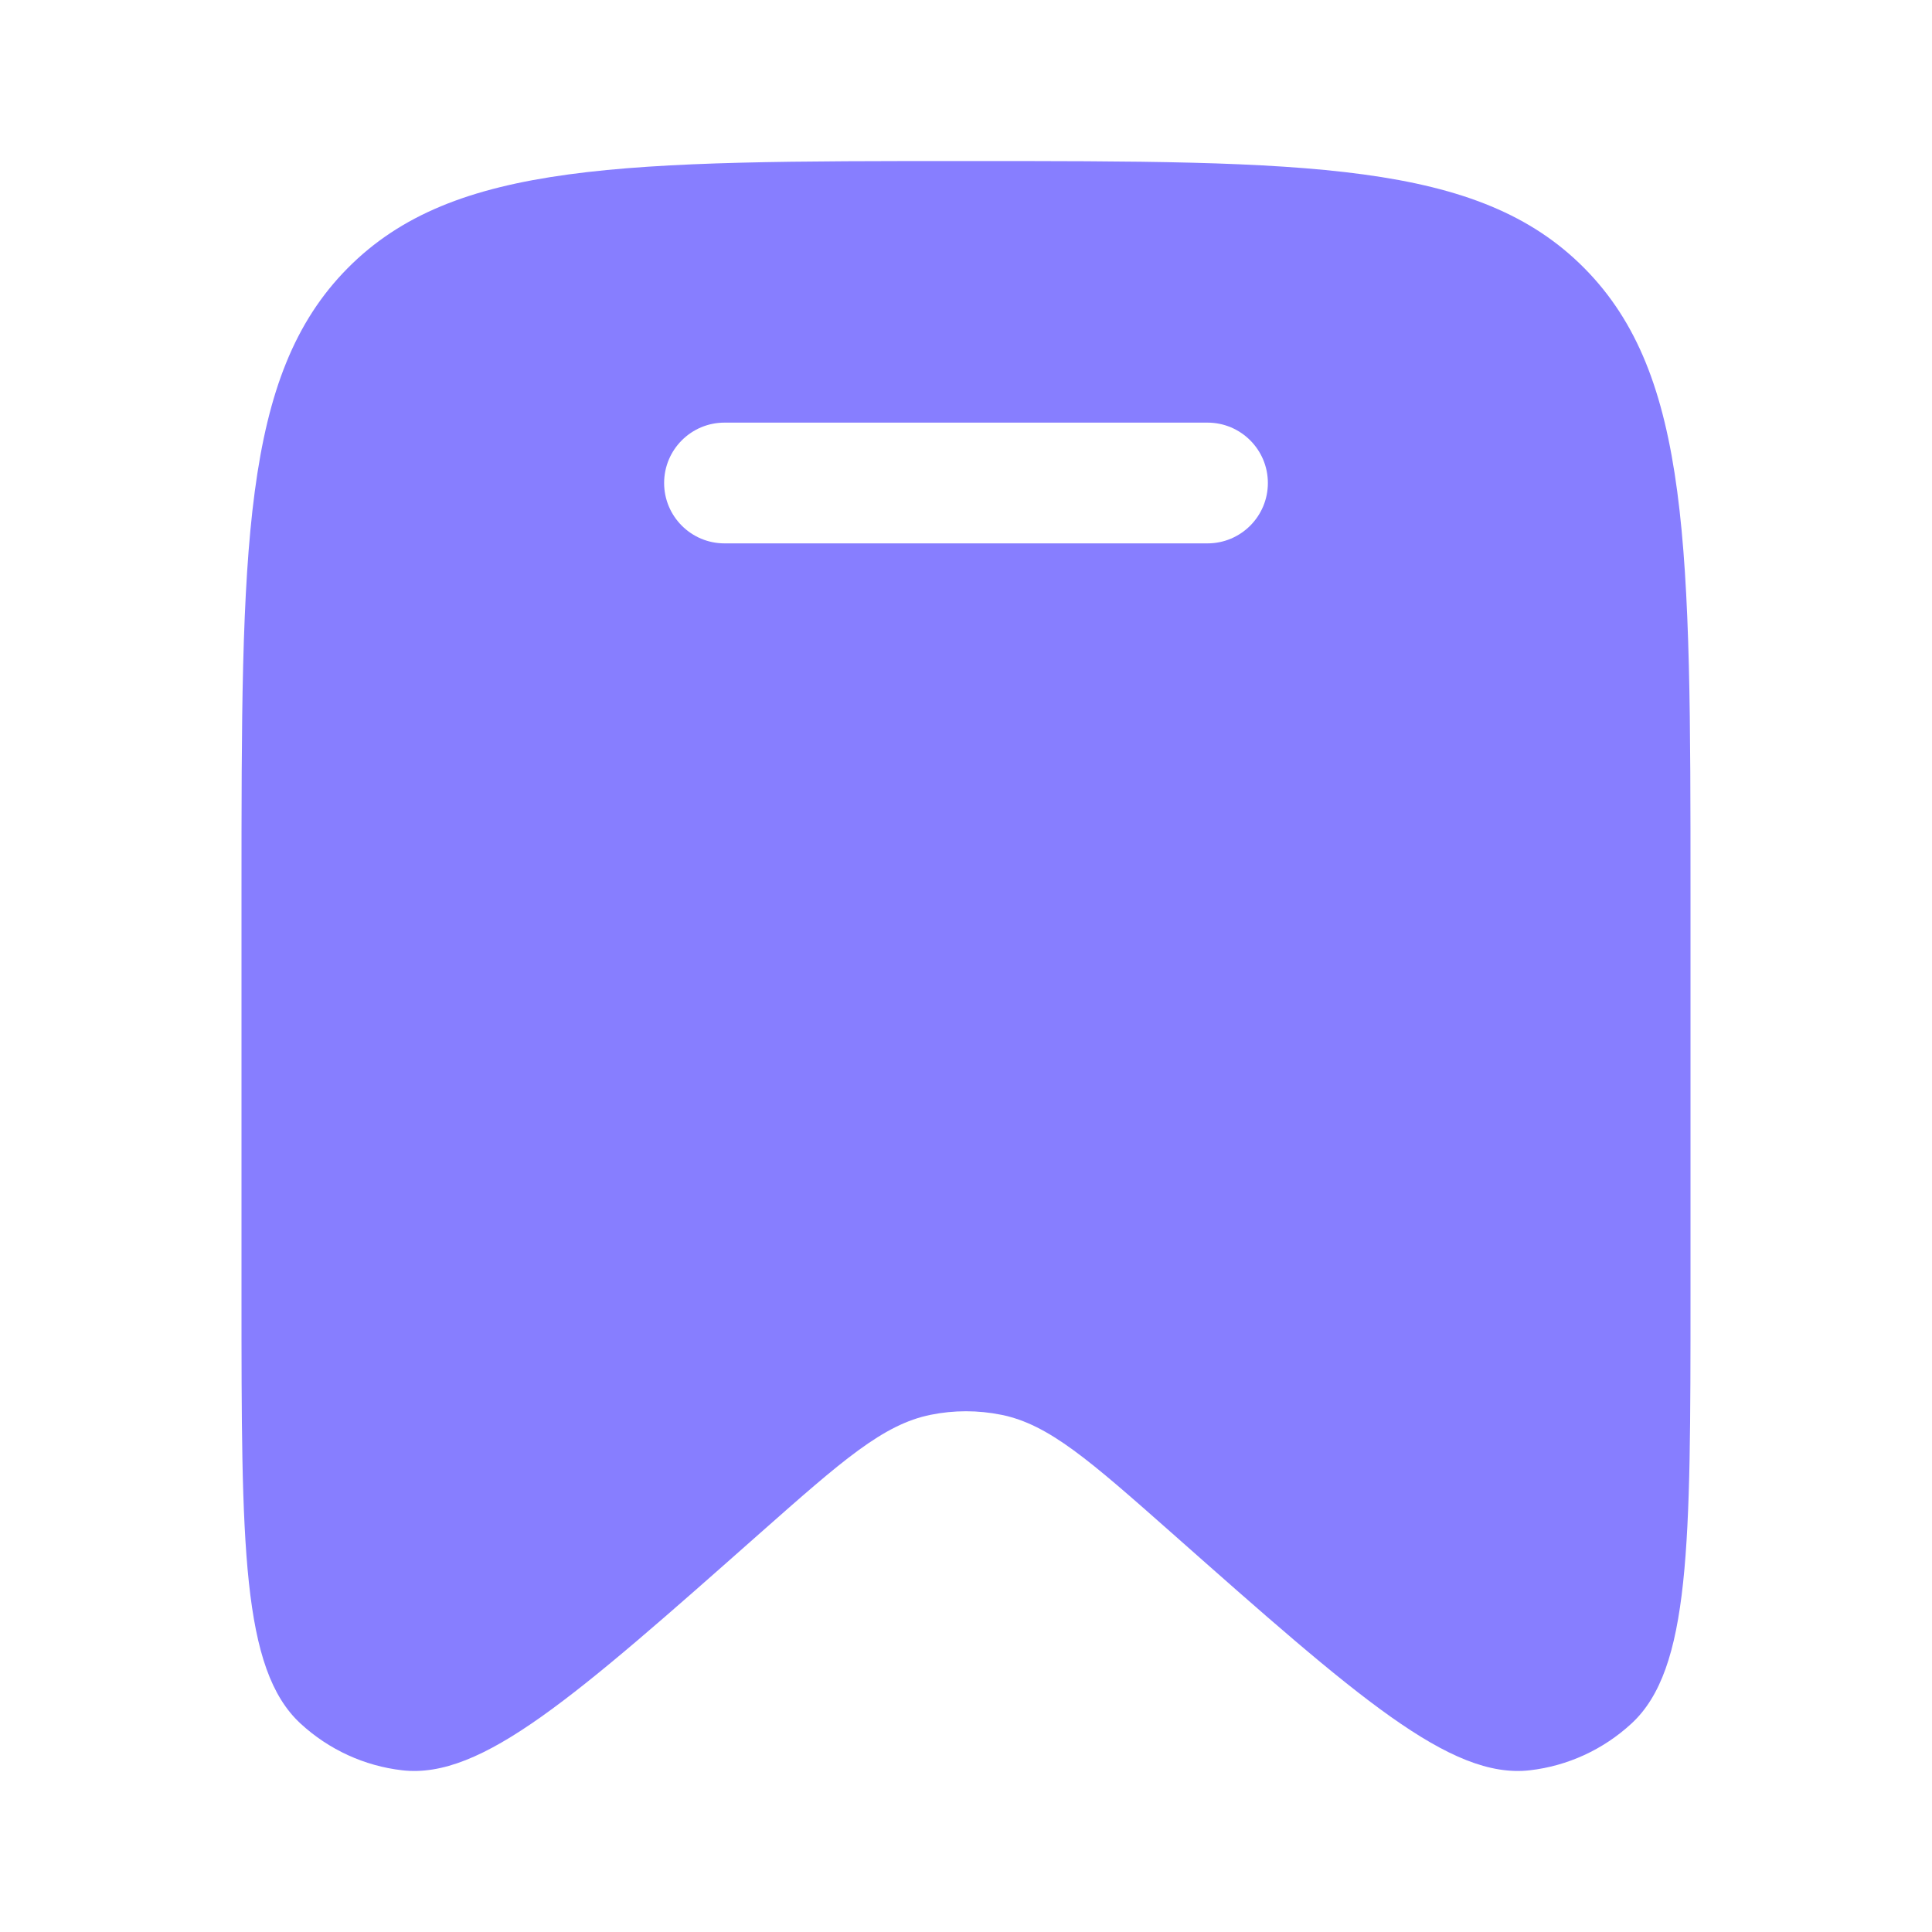
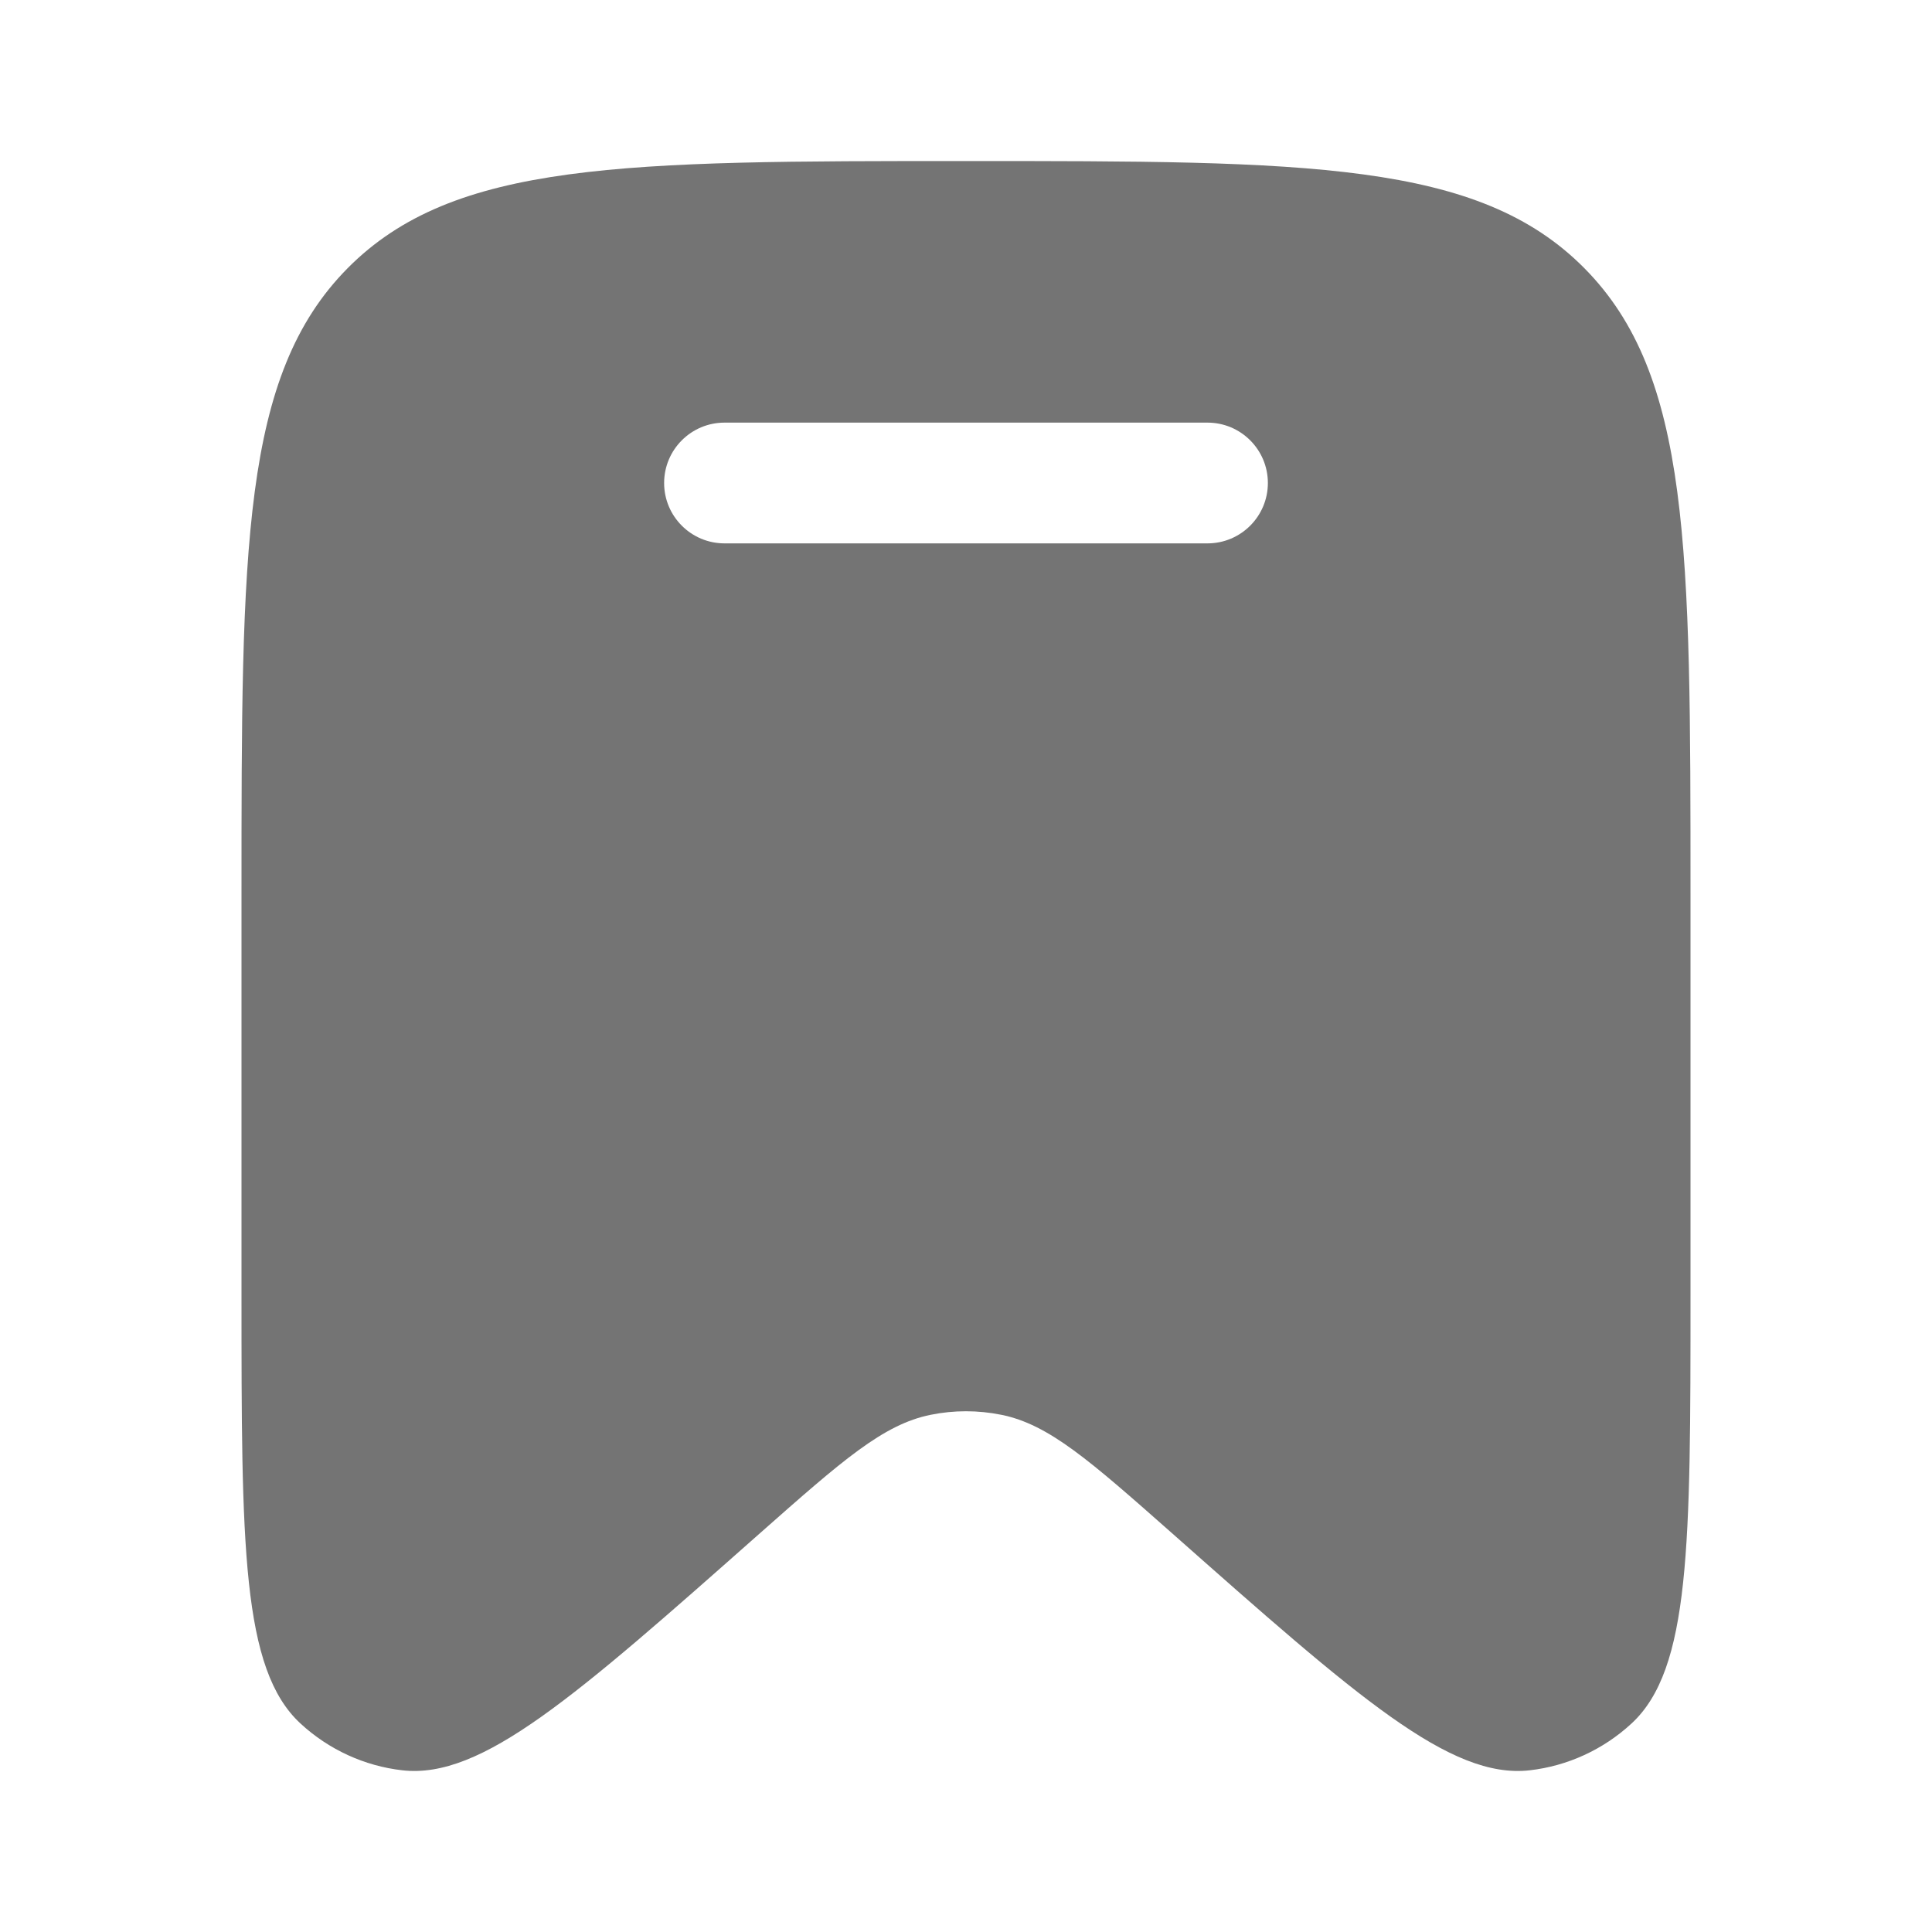
<svg xmlns="http://www.w3.org/2000/svg" width="20" height="20" viewBox="0 0 20 20" fill="none">
-   <path fill-rule="evenodd" clip-rule="evenodd" d="M17.5 9.248V13.409C17.5 15.989 17.5 17.28 16.888 17.843C16.596 18.112 16.228 18.281 15.836 18.326C15.013 18.42 14.053 17.571 12.132 15.871C11.282 15.12 10.858 14.745 10.366 14.646C10.124 14.597 9.875 14.597 9.634 14.646C9.142 14.745 8.718 15.12 7.868 15.871C5.947 17.571 4.987 18.42 4.164 18.326C3.772 18.281 3.404 18.112 3.112 17.843C2.5 17.28 2.5 15.989 2.5 13.409V9.248C2.5 5.674 2.5 3.887 3.598 2.777C4.697 1.667 6.464 1.667 10 1.667C13.536 1.667 15.303 1.667 16.402 2.777C17.5 3.887 17.5 5.674 17.5 9.248ZM6.875 5C6.875 4.655 7.155 4.375 7.5 4.375H12.5C12.845 4.375 13.125 4.655 13.125 5C13.125 5.345 12.845 5.625 12.5 5.625H7.5C7.155 5.625 6.875 5.345 6.875 5Z" fill="#877EFF" />
+   <path fill-rule="evenodd" clip-rule="evenodd" d="M17.5 9.248V13.409C17.5 15.989 17.5 17.28 16.888 17.843C16.596 18.112 16.228 18.281 15.836 18.326C15.013 18.42 14.053 17.571 12.132 15.871C11.282 15.12 10.858 14.745 10.366 14.646C10.124 14.597 9.875 14.597 9.634 14.646C9.142 14.745 8.718 15.12 7.868 15.871C5.947 17.571 4.987 18.42 4.164 18.326C3.772 18.281 3.404 18.112 3.112 17.843C2.5 17.28 2.5 15.989 2.5 13.409V9.248C2.5 5.674 2.5 3.887 3.598 2.777C4.697 1.667 6.464 1.667 10 1.667C13.536 1.667 15.303 1.667 16.402 2.777C17.5 3.887 17.5 5.674 17.5 9.248ZM6.875 5C6.875 4.655 7.155 4.375 7.5 4.375H12.5C12.845 4.375 13.125 4.655 13.125 5C13.125 5.345 12.845 5.625 12.5 5.625H7.5C7.155 5.625 6.875 5.345 6.875 5Z" fill="#747474" />
</svg>
